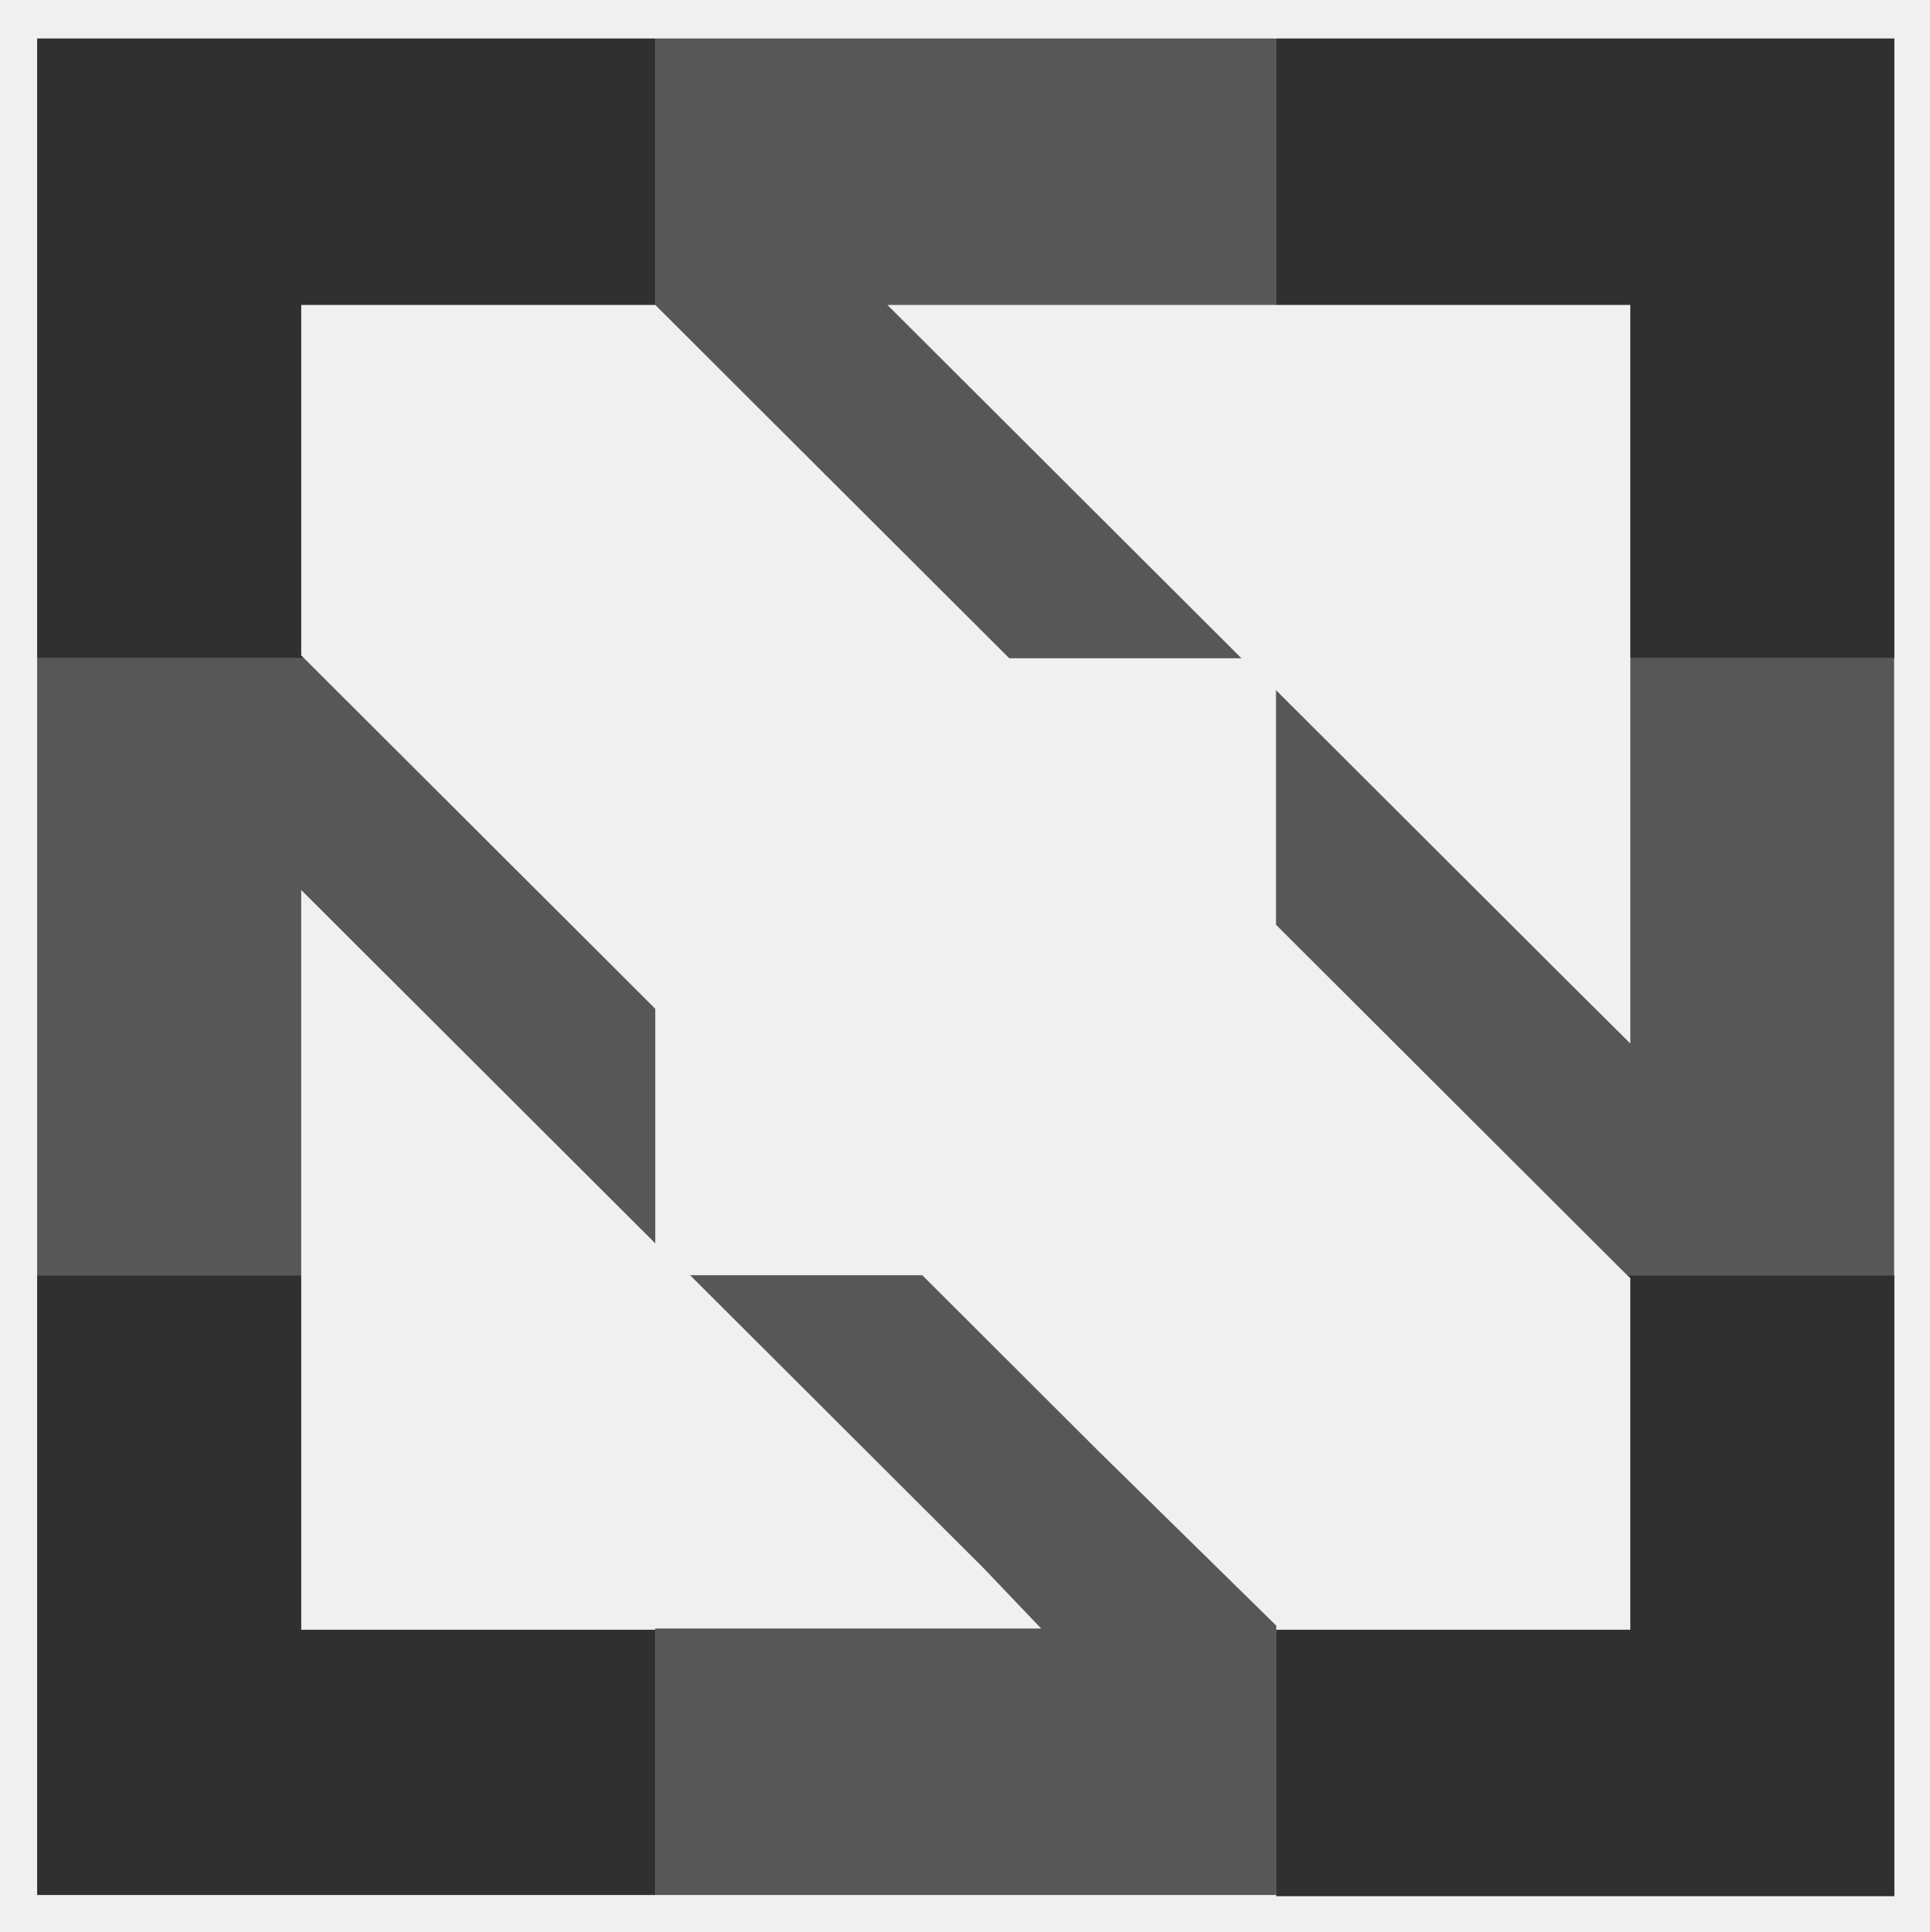
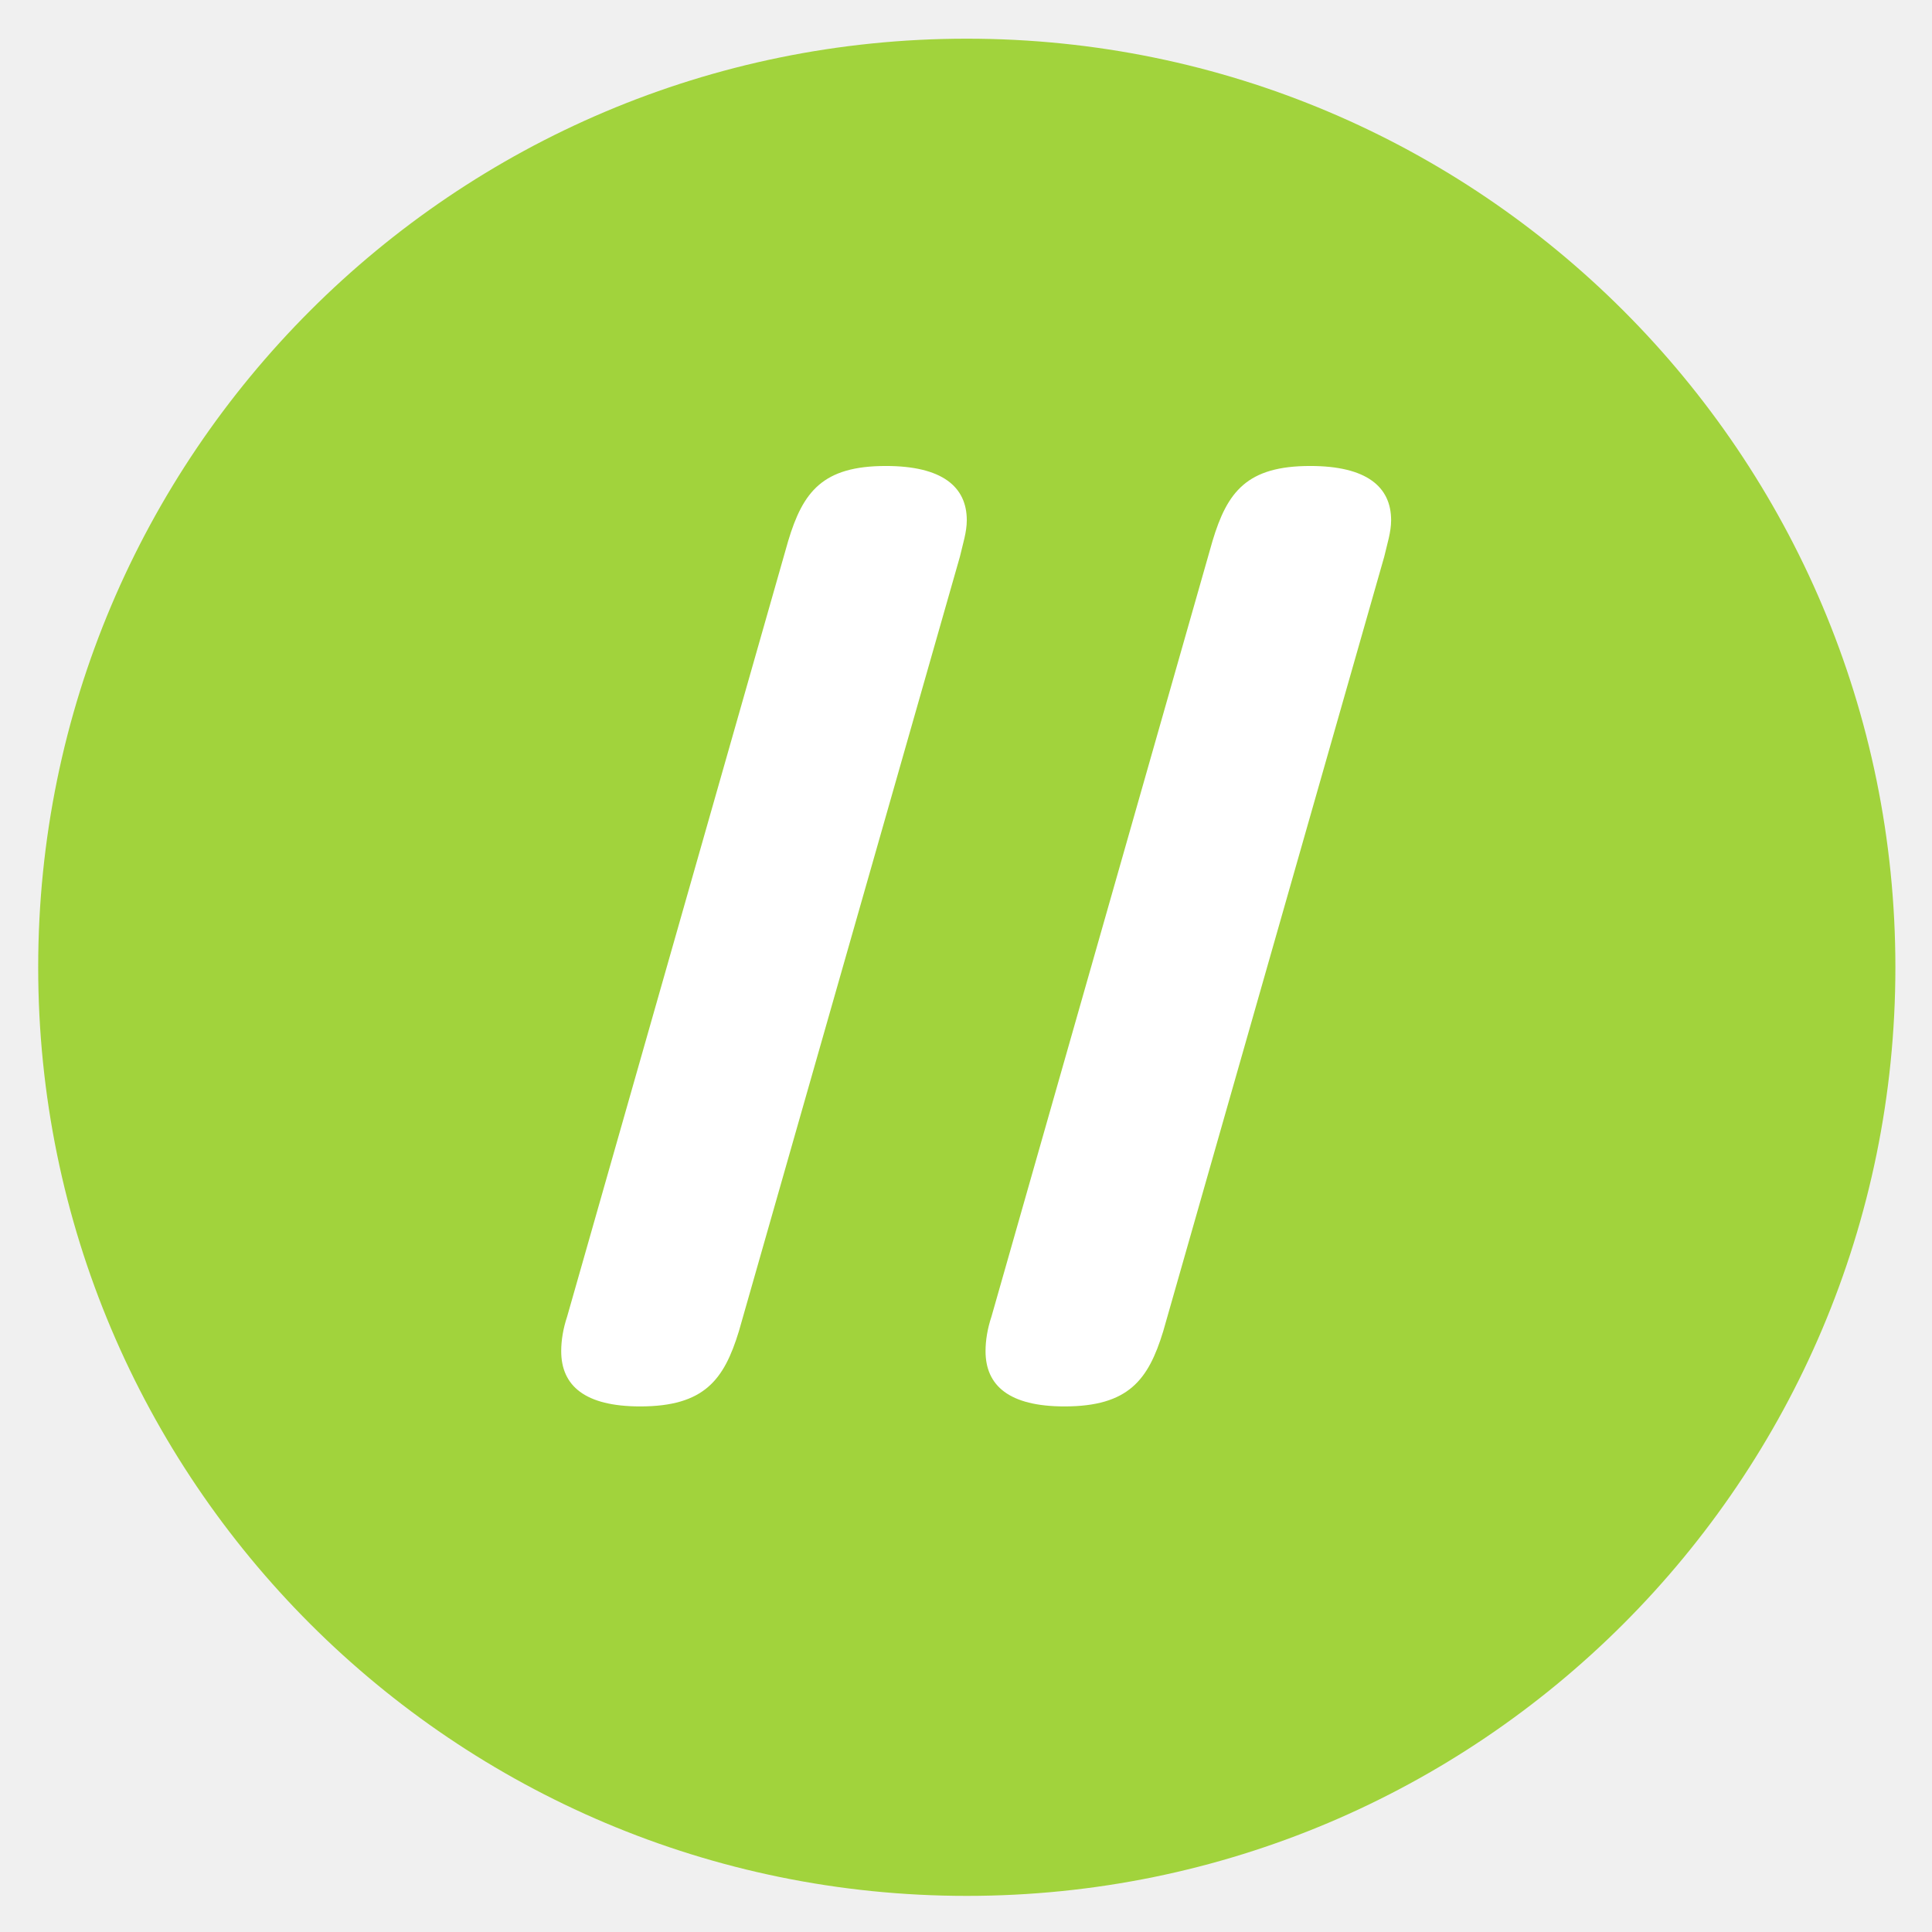
- <svg xmlns="http://www.w3.org/2000/svg" viewBox="-10.24 -10.24 531.98 532.48">
-   <g opacity=".8">
-     <style>path{fill:#000}@media (prefers-color-scheme:light){path{fill:#000}}@media (prefers-color-scheme:dark){path{fill:#fff}}</style>
-     <path class="svg" d="M331.999 171.192l-97.6-97.387h107.2V.365h-171.2v73.44l97.6 97.387h64zm-88 170.028h-64l80.8 80.624 16 16.763h-106.4v73.44h171.2v-74.238l-48.8-47.895-48.8-48.694zm195.202-170.028V277.36l-16.88-16.764-80.8-80.623v64.658l48 47.896 48.8 48.693h73.6V171.192h-72.72zM170.4 267.781l-96.8-96.589H0V341.22h72.8V235.052l97.6 97.387v-64.658z" opacity=".8" />
-     <path class="svg" d="M72.8 341.22H0v170.827h170.4v-73.121H72.8V341.22zm366.4.798v96.908h-97.6v73.44H512V341.22h-73.68l.88.798zM0 171.192h73.6l-.8-.798V73.805h97.6V.365H0v170.827zM341.6.366v73.44h97.6v97.386H512V.366H341.6z" />
-   </g>
+ <svg xmlns="http://www.w3.org/2000/svg" role="img" viewBox="-2.77 25.98 195.78 195.78">
+   <circle cx="95.2" cy="124" r="94.1" fill="#A1D33C" />
+   <path d="M72.1 160.9c-1.5 4.9-3.5 7.6-10 7.6-5.6 0-8-2.1-8-5.6 0-1.1.2-2.3.6-3.5l22.4-78.6c1.5-5 3.5-7.6 9.9-7.6 5.7 0 8.2 2.1 8.2 5.5 0 1.2-.4 2.4-.7 3.7l-22.4 78.5zm43 0c-1.5 4.9-3.5 7.6-10 7.6-5.6 0-8-2.1-8-5.6 0-1.1.2-2.3.6-3.5l22.4-78.6c1.5-5 3.5-7.6 9.9-7.6 5.7 0 8.2 2.1 8.2 5.5 0 1.2-.4 2.4-.7 3.7l-22.4 78.5z" fill="#FFF" />
</svg>
